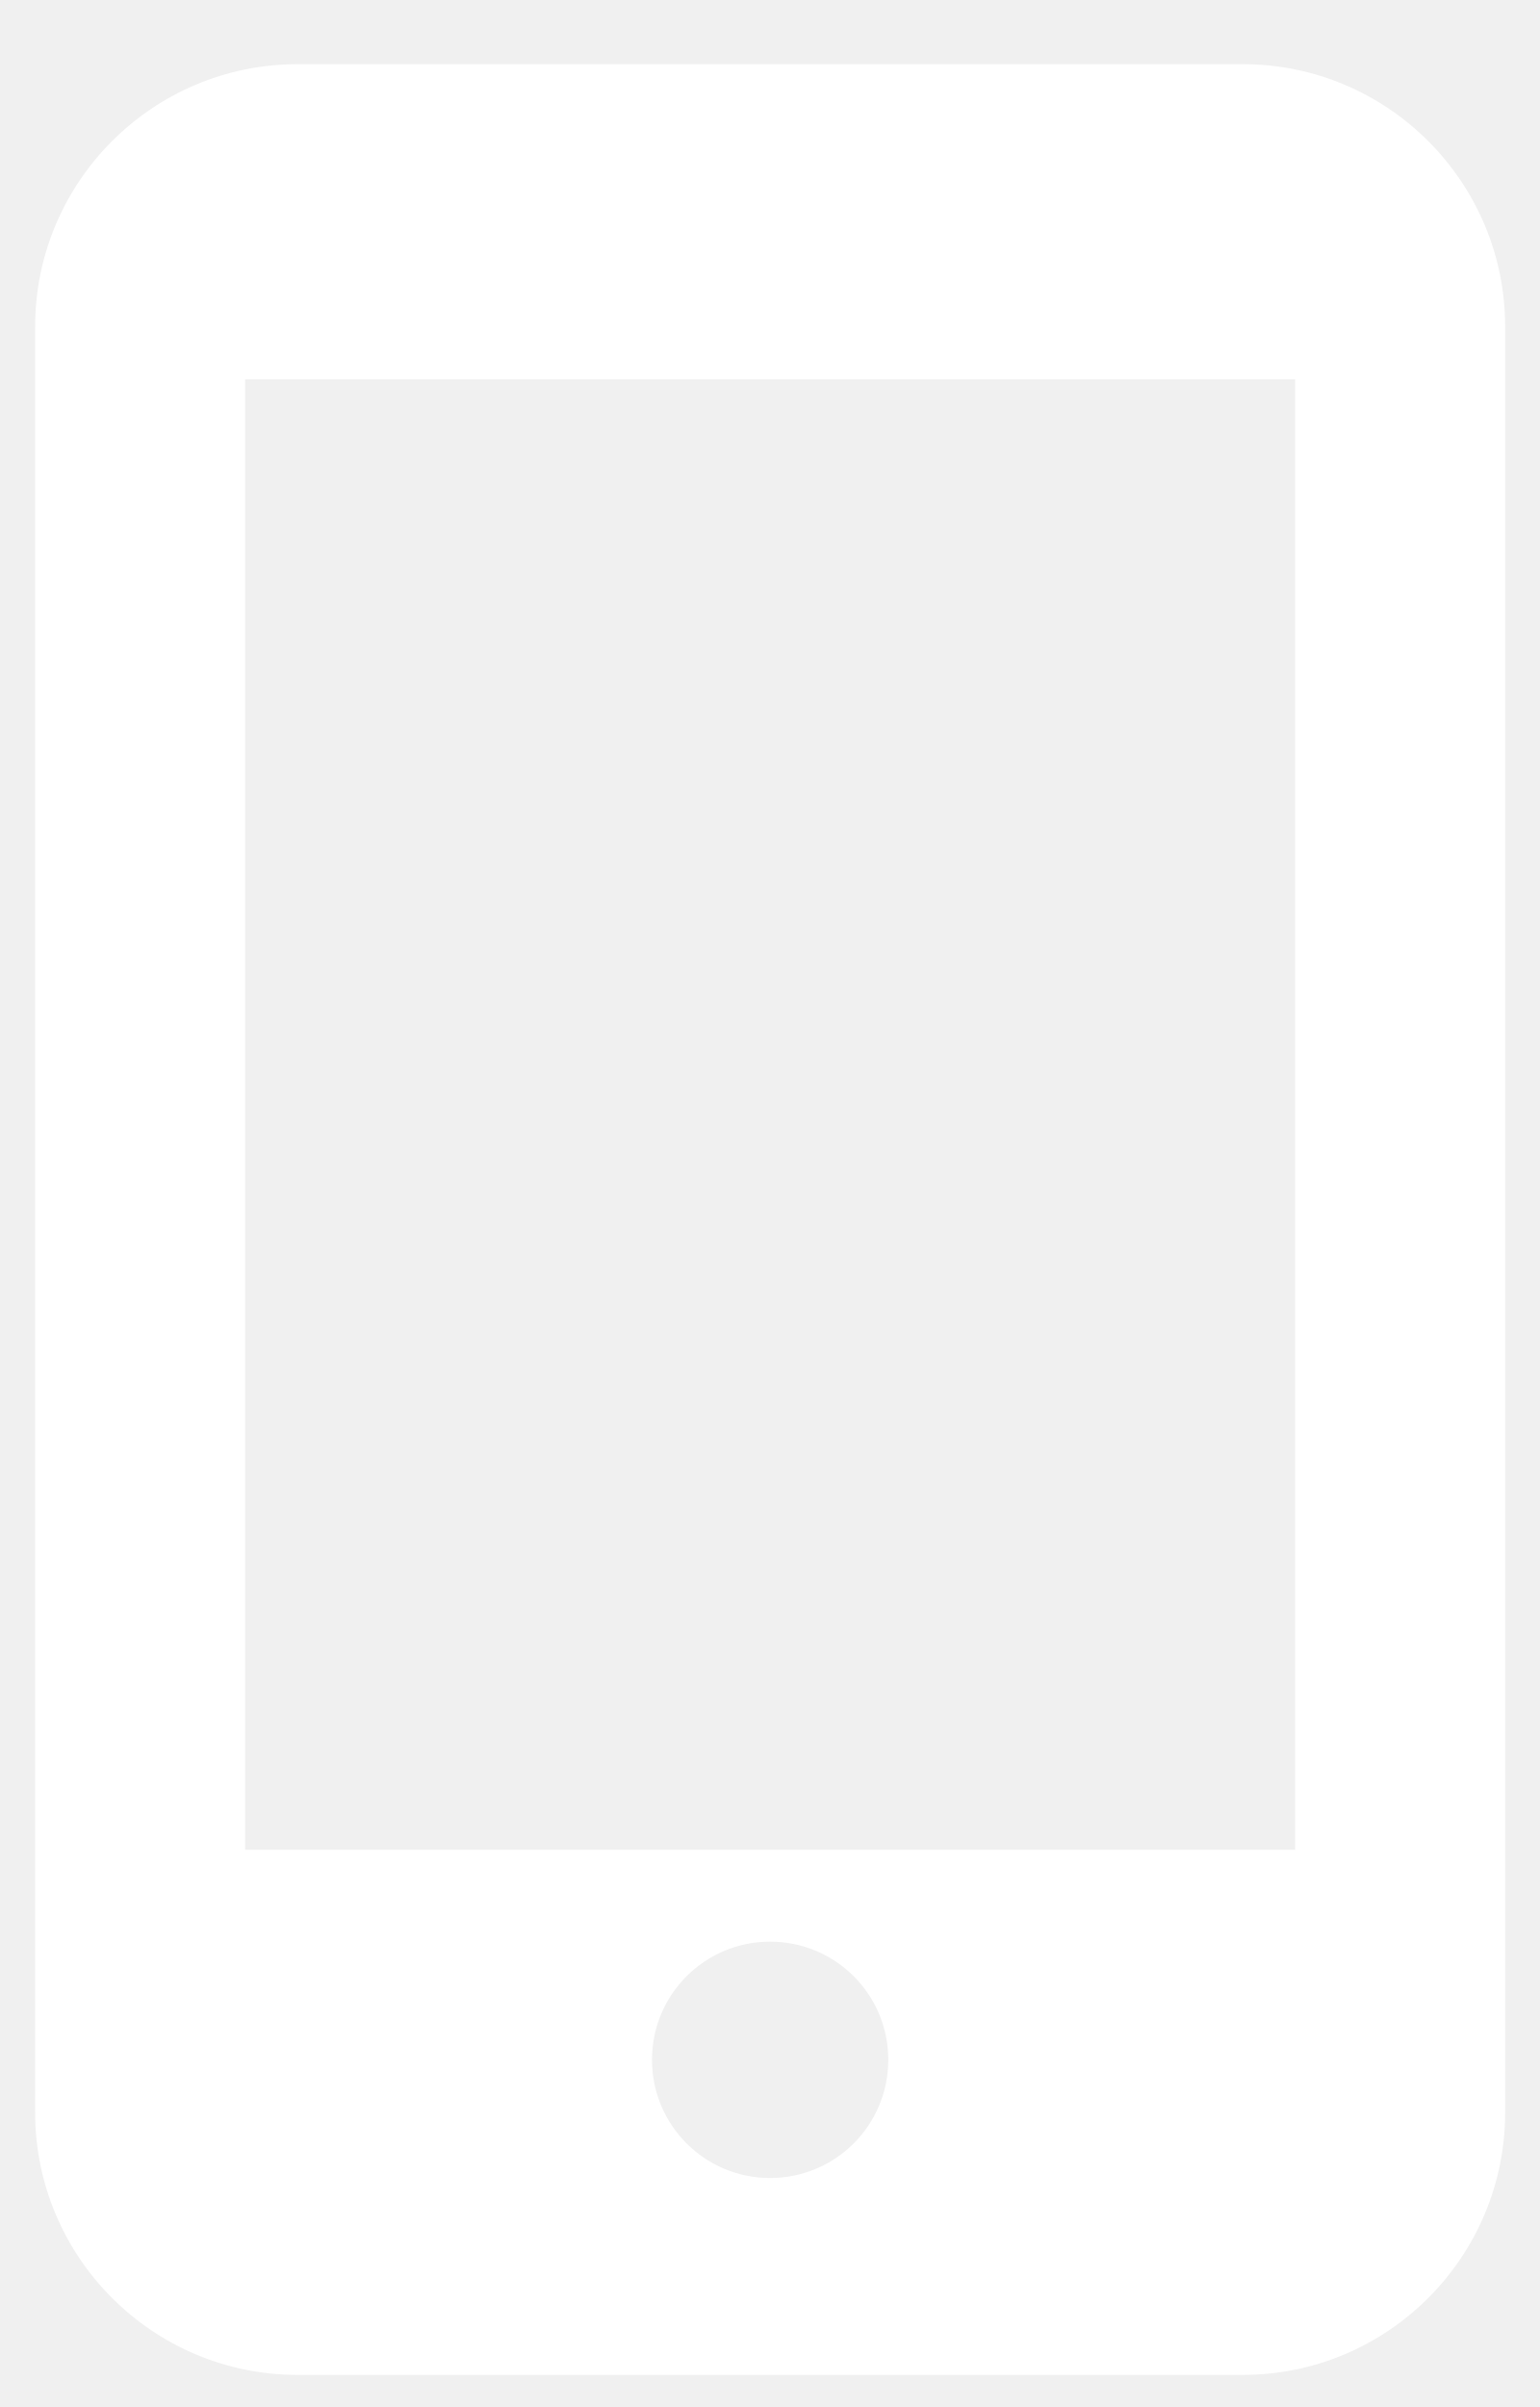
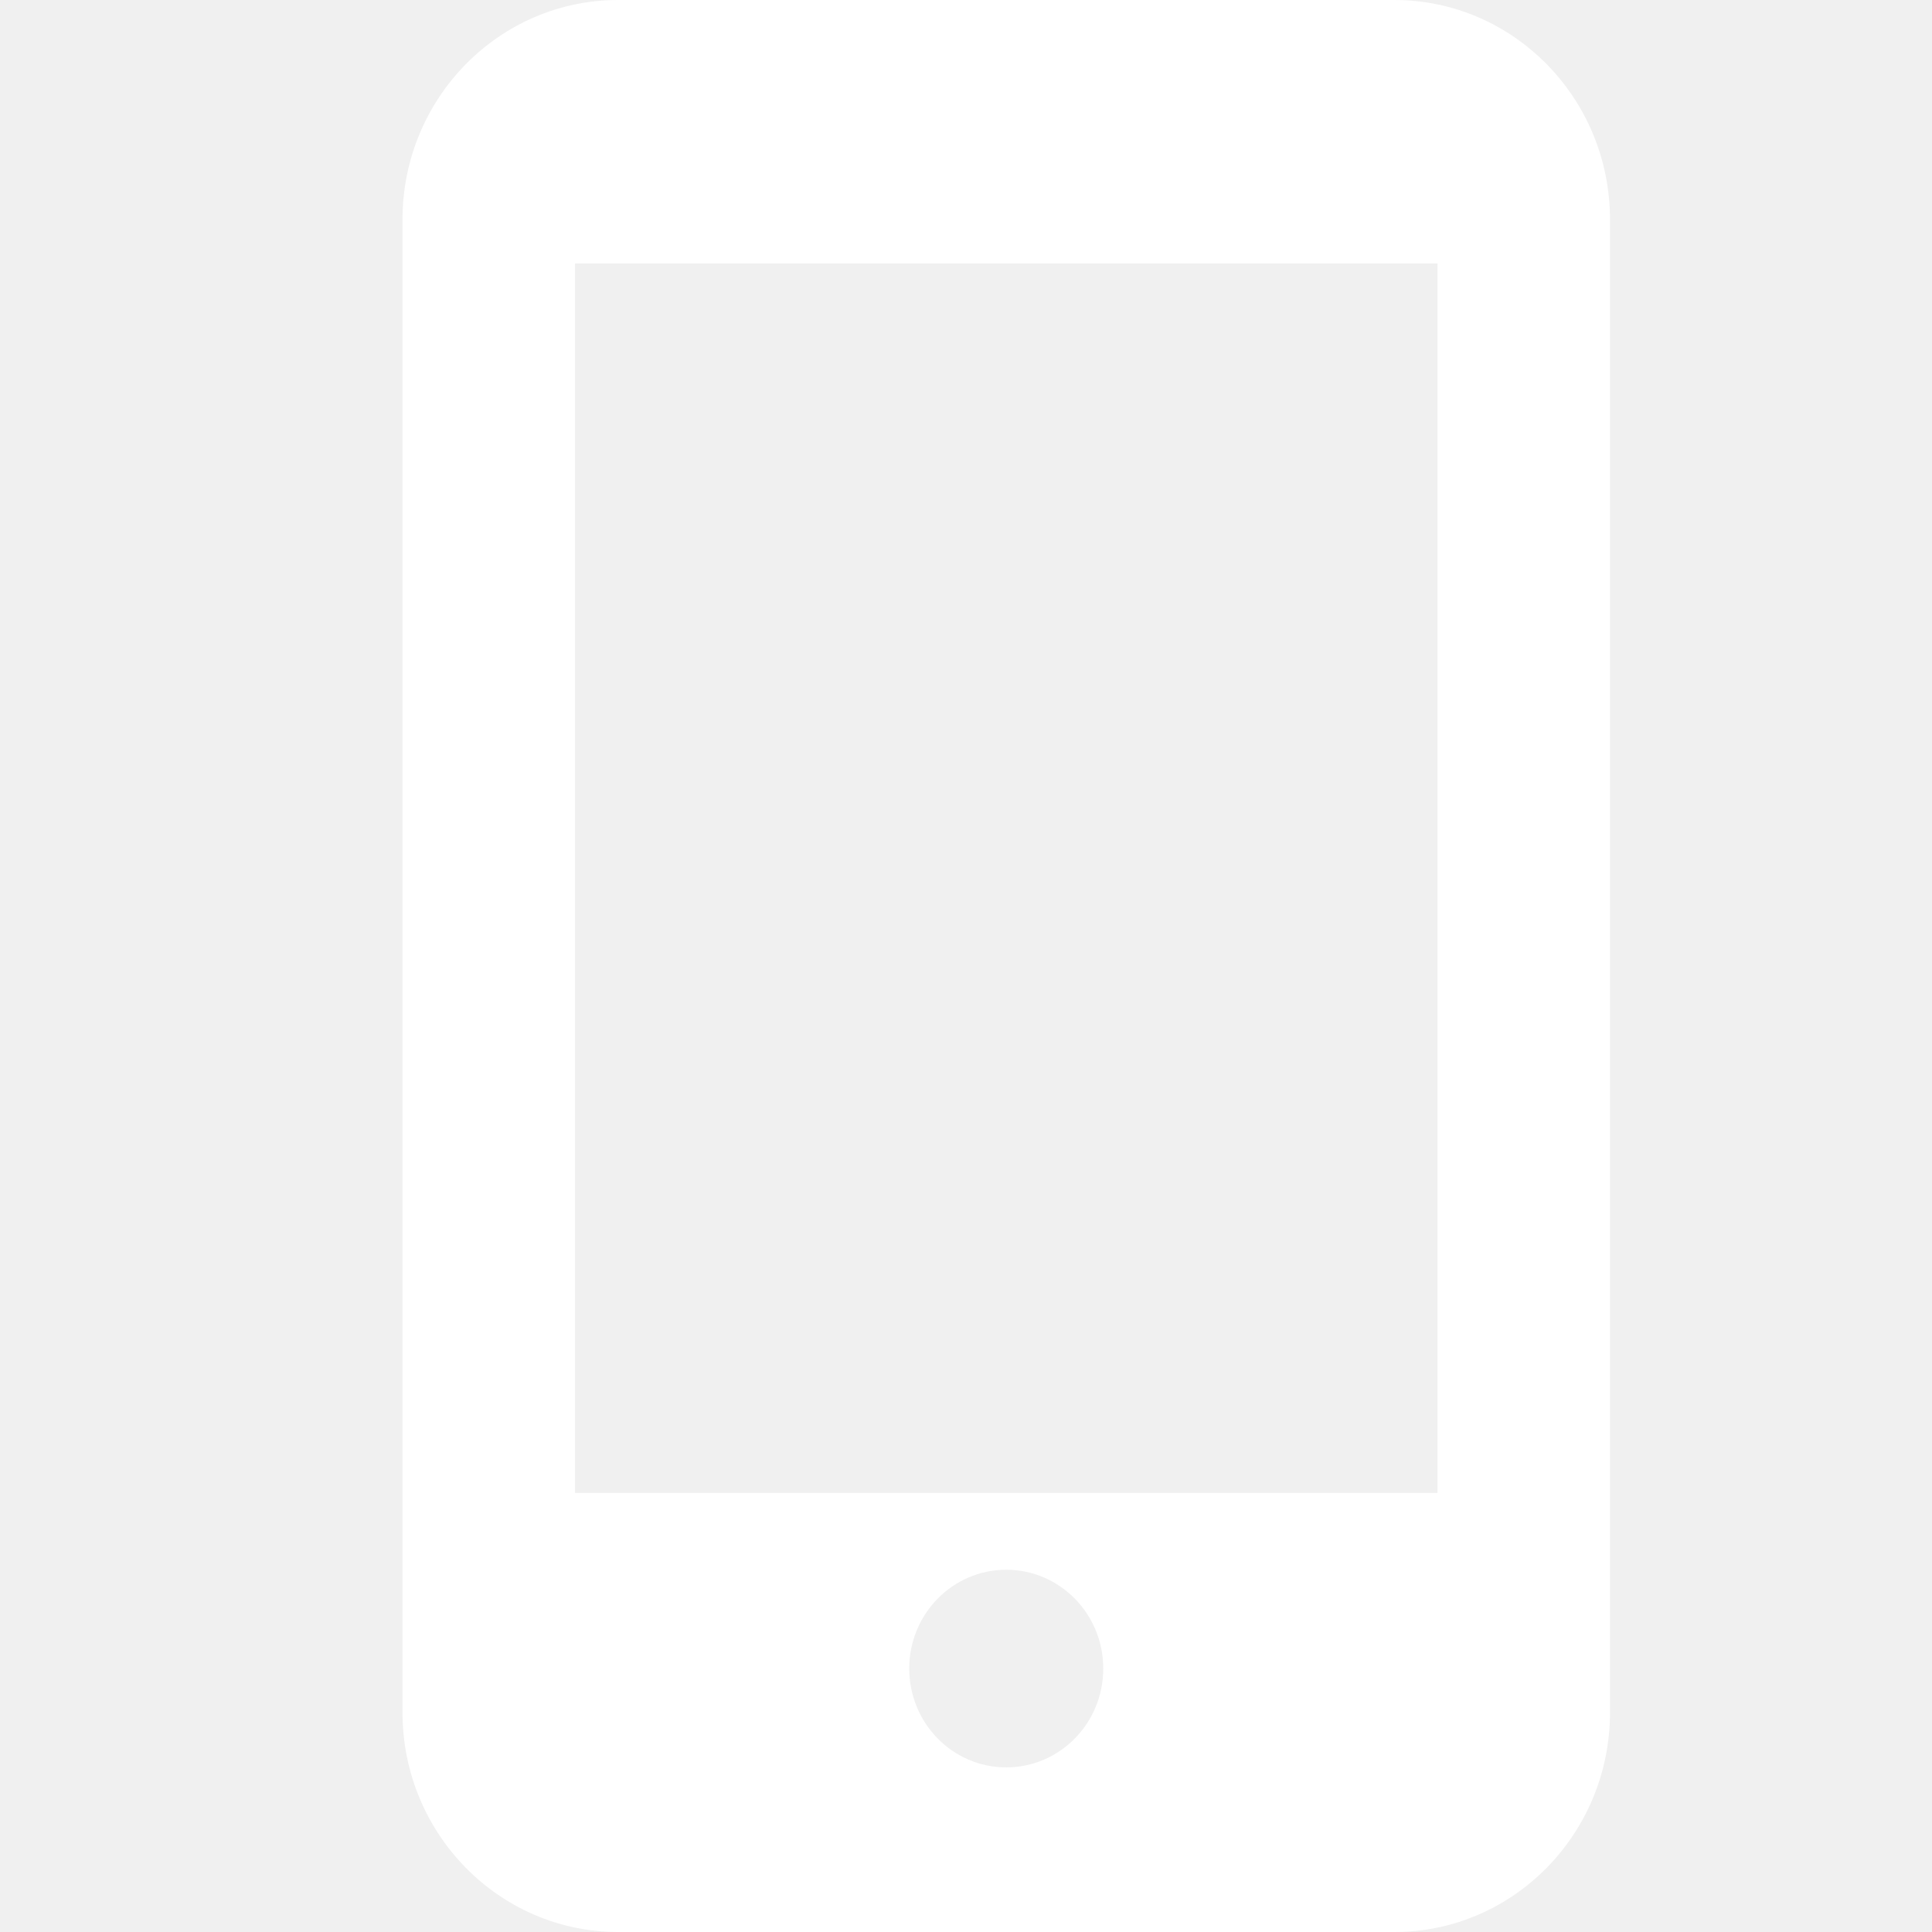
- <svg xmlns="http://www.w3.org/2000/svg" width="16px" height="25px" viewBox="0 0 16 25" version="1.1">
-   <g id="Page-1" stroke="none" stroke-width="1" fill="none" fill-rule="evenodd">
-     <g id="1.0-Home" transform="translate(-784, -2400)" fill="#FFFFFF" fill-rule="nonzero">
-       <g id="Examples" transform="translate(382, 1940)">
-         <g id="Group-4" transform="translate(210, 316.6667)">
-           <path d="M204.911,144 L195.092,144 C193.587,144 192.365,145.222 192.365,146.727 L192.365,165.273 C192.365,166.778 193.587,168 195.092,168 L204.911,168 C206.416,168 207.638,166.778 207.638,165.273 L207.638,146.727 C207.638,145.222 206.416,144 204.911,144 Z M200.001,165.955 C199.323,165.955 198.774,165.406 198.774,164.727 C198.774,164.049 199.323,163.5 200.001,163.5 C200.68,163.5 201.229,164.049 201.229,164.727 C201.229,165.406 200.68,165.955 200.001,165.955 Z M205.456,162.546 L194.547,162.546 L194.547,147.273 L205.456,147.273 L205.456,162.546 Z" id="phone" />
-         </g>
-       </g>
-     </g>
+ <svg xmlns="http://www.w3.org/2000/svg" width="24px" height="24px" viewBox="0 0 24 24" version="1.1">
+   <g id="icons/phone" stroke="none" stroke-width="1" fill="none" fill-rule="evenodd">
+     <path d="M17.321,0 L7.679,0 C6.2,0 5,1.222 5,2.727 L5,21.273 C5,22.778 6.2,24 7.679,24 L17.321,24 C18.8,24 20,22.778 20,21.273 L20,2.727 C20,1.222 18.8,0 17.321,0 Z M12.5,21.955 C11.834,21.955 11.295,21.406 11.295,20.727 C11.295,20.049 11.834,19.5 12.5,19.5 C13.166,19.5 13.705,20.049 13.705,20.727 C13.705,21.406 13.166,21.955 12.5,21.955 Z M17.857,18.545 L7.143,18.545 L7.143,3.273 L17.857,3.273 L17.857,18.545 Z" id="phone" fill="#FFFFFF" fill-rule="nonzero" />
  </g>
</svg>
